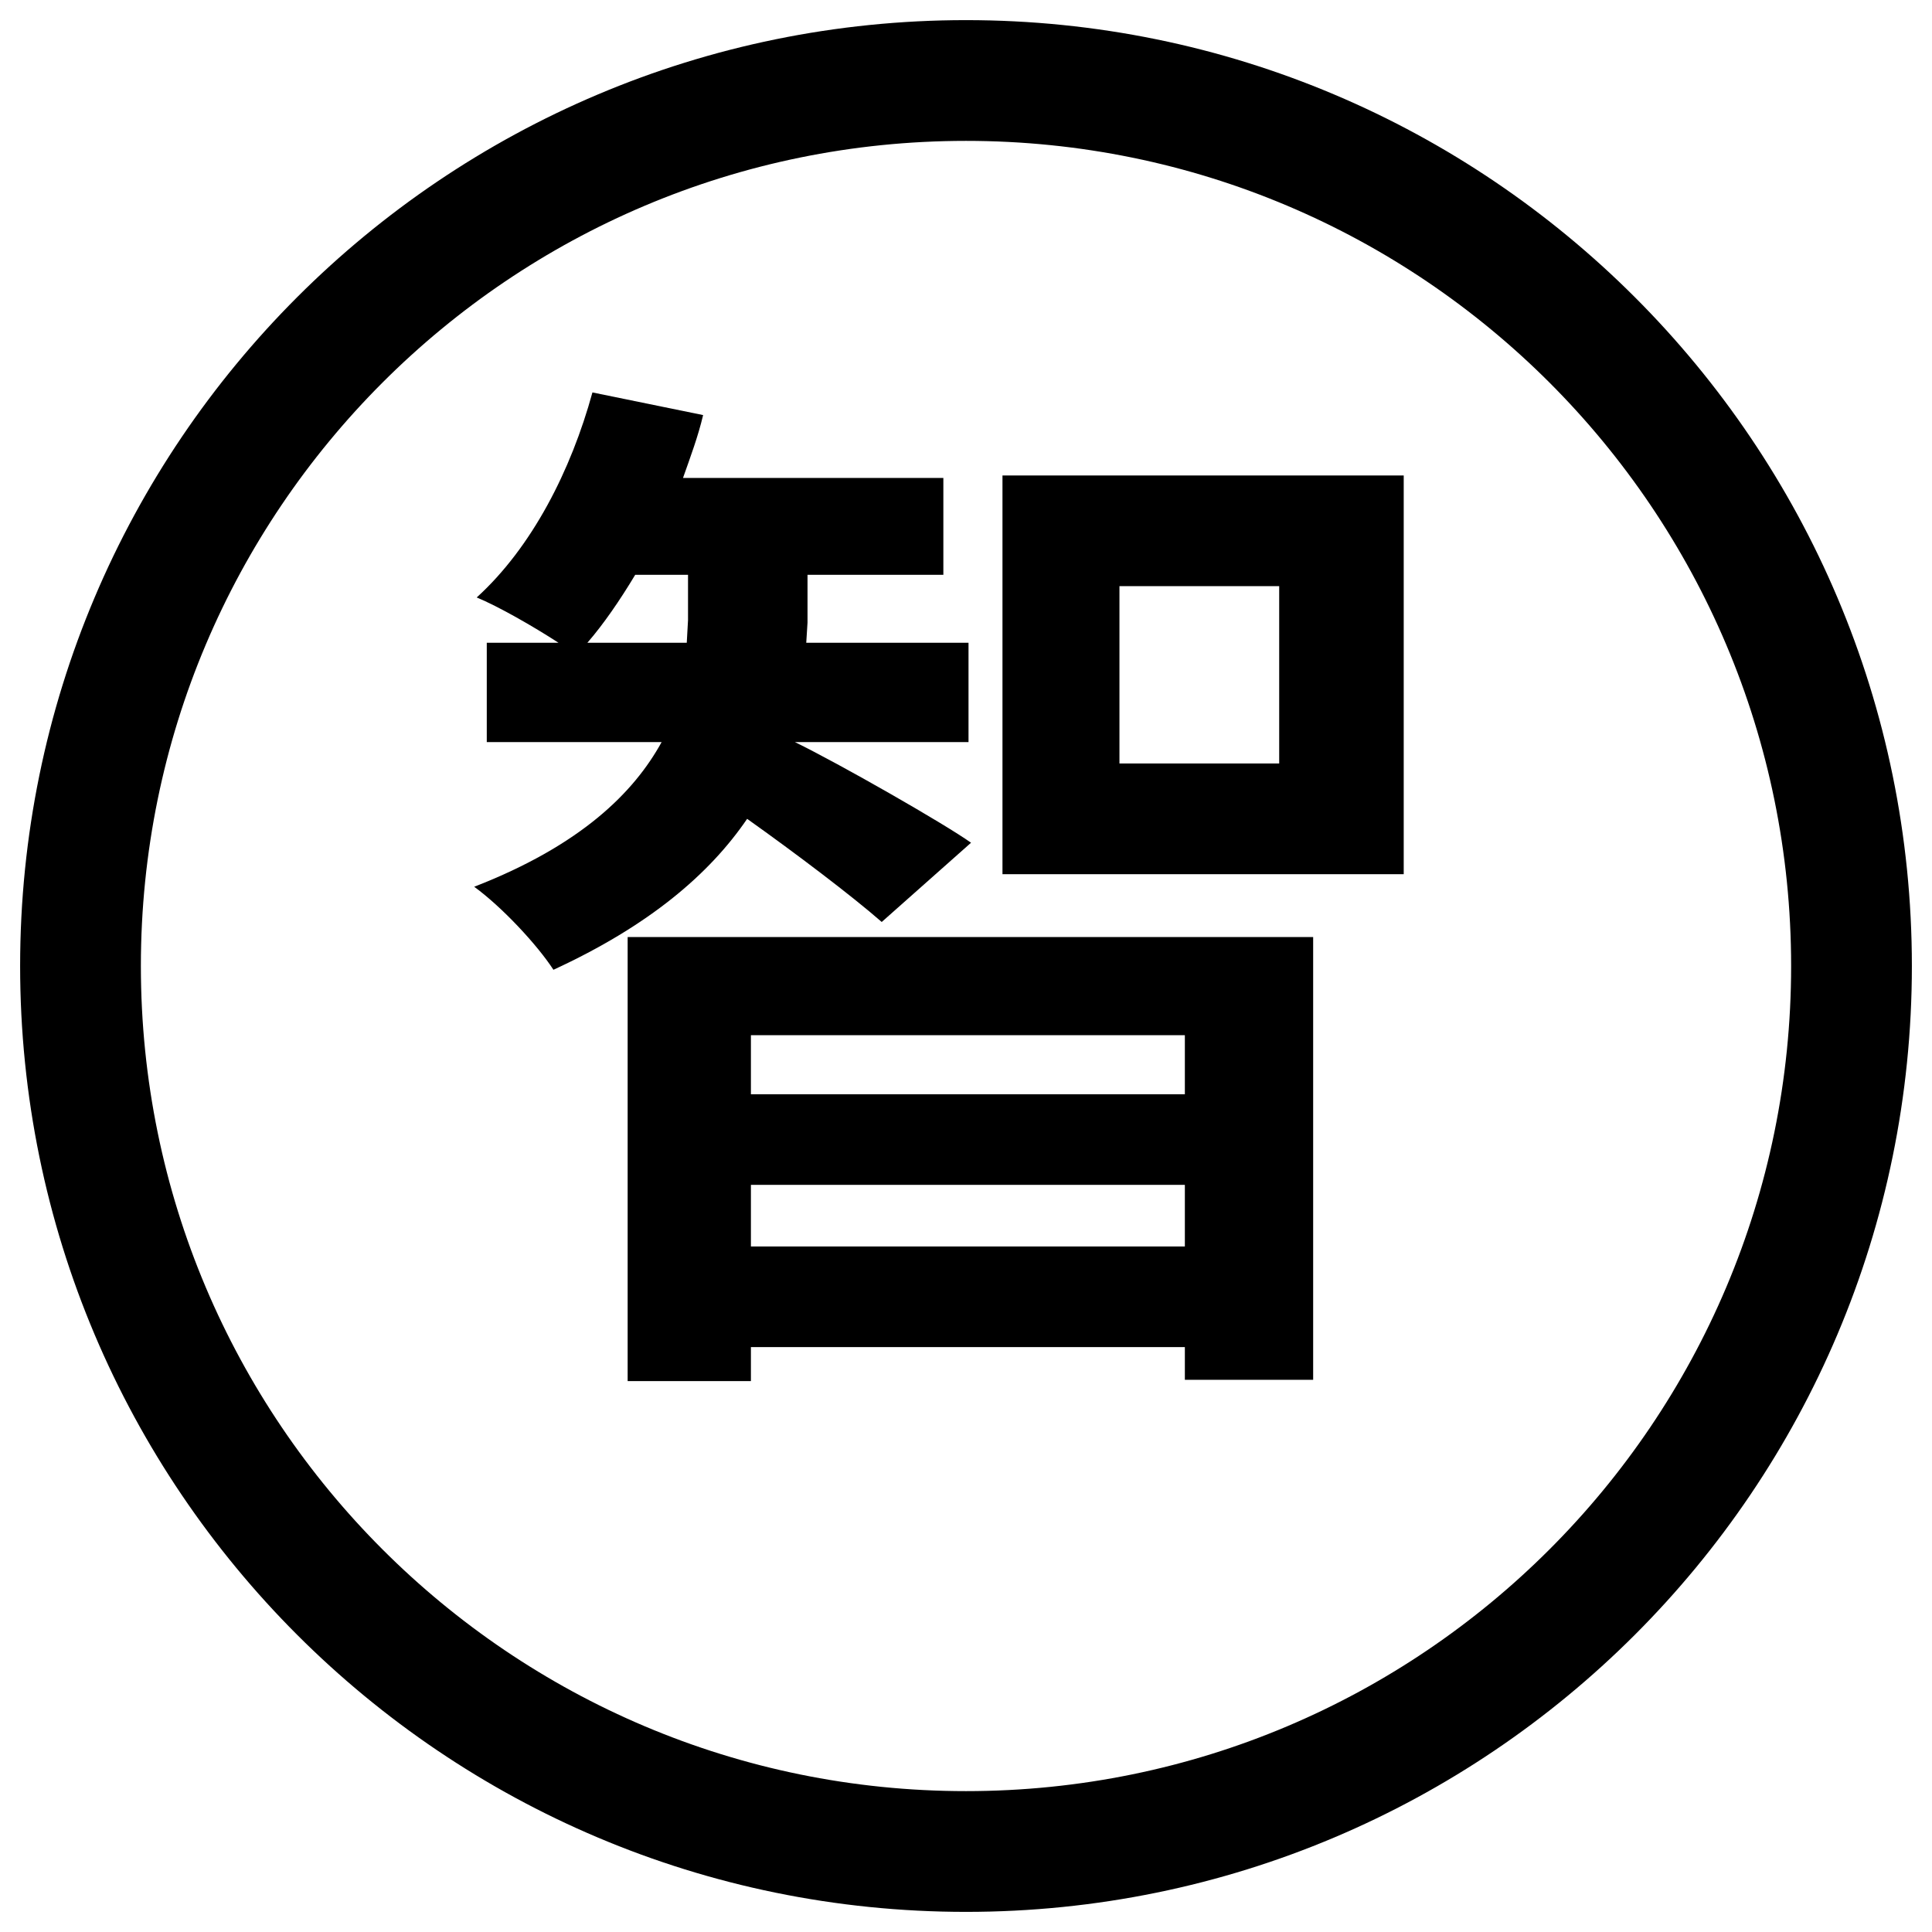
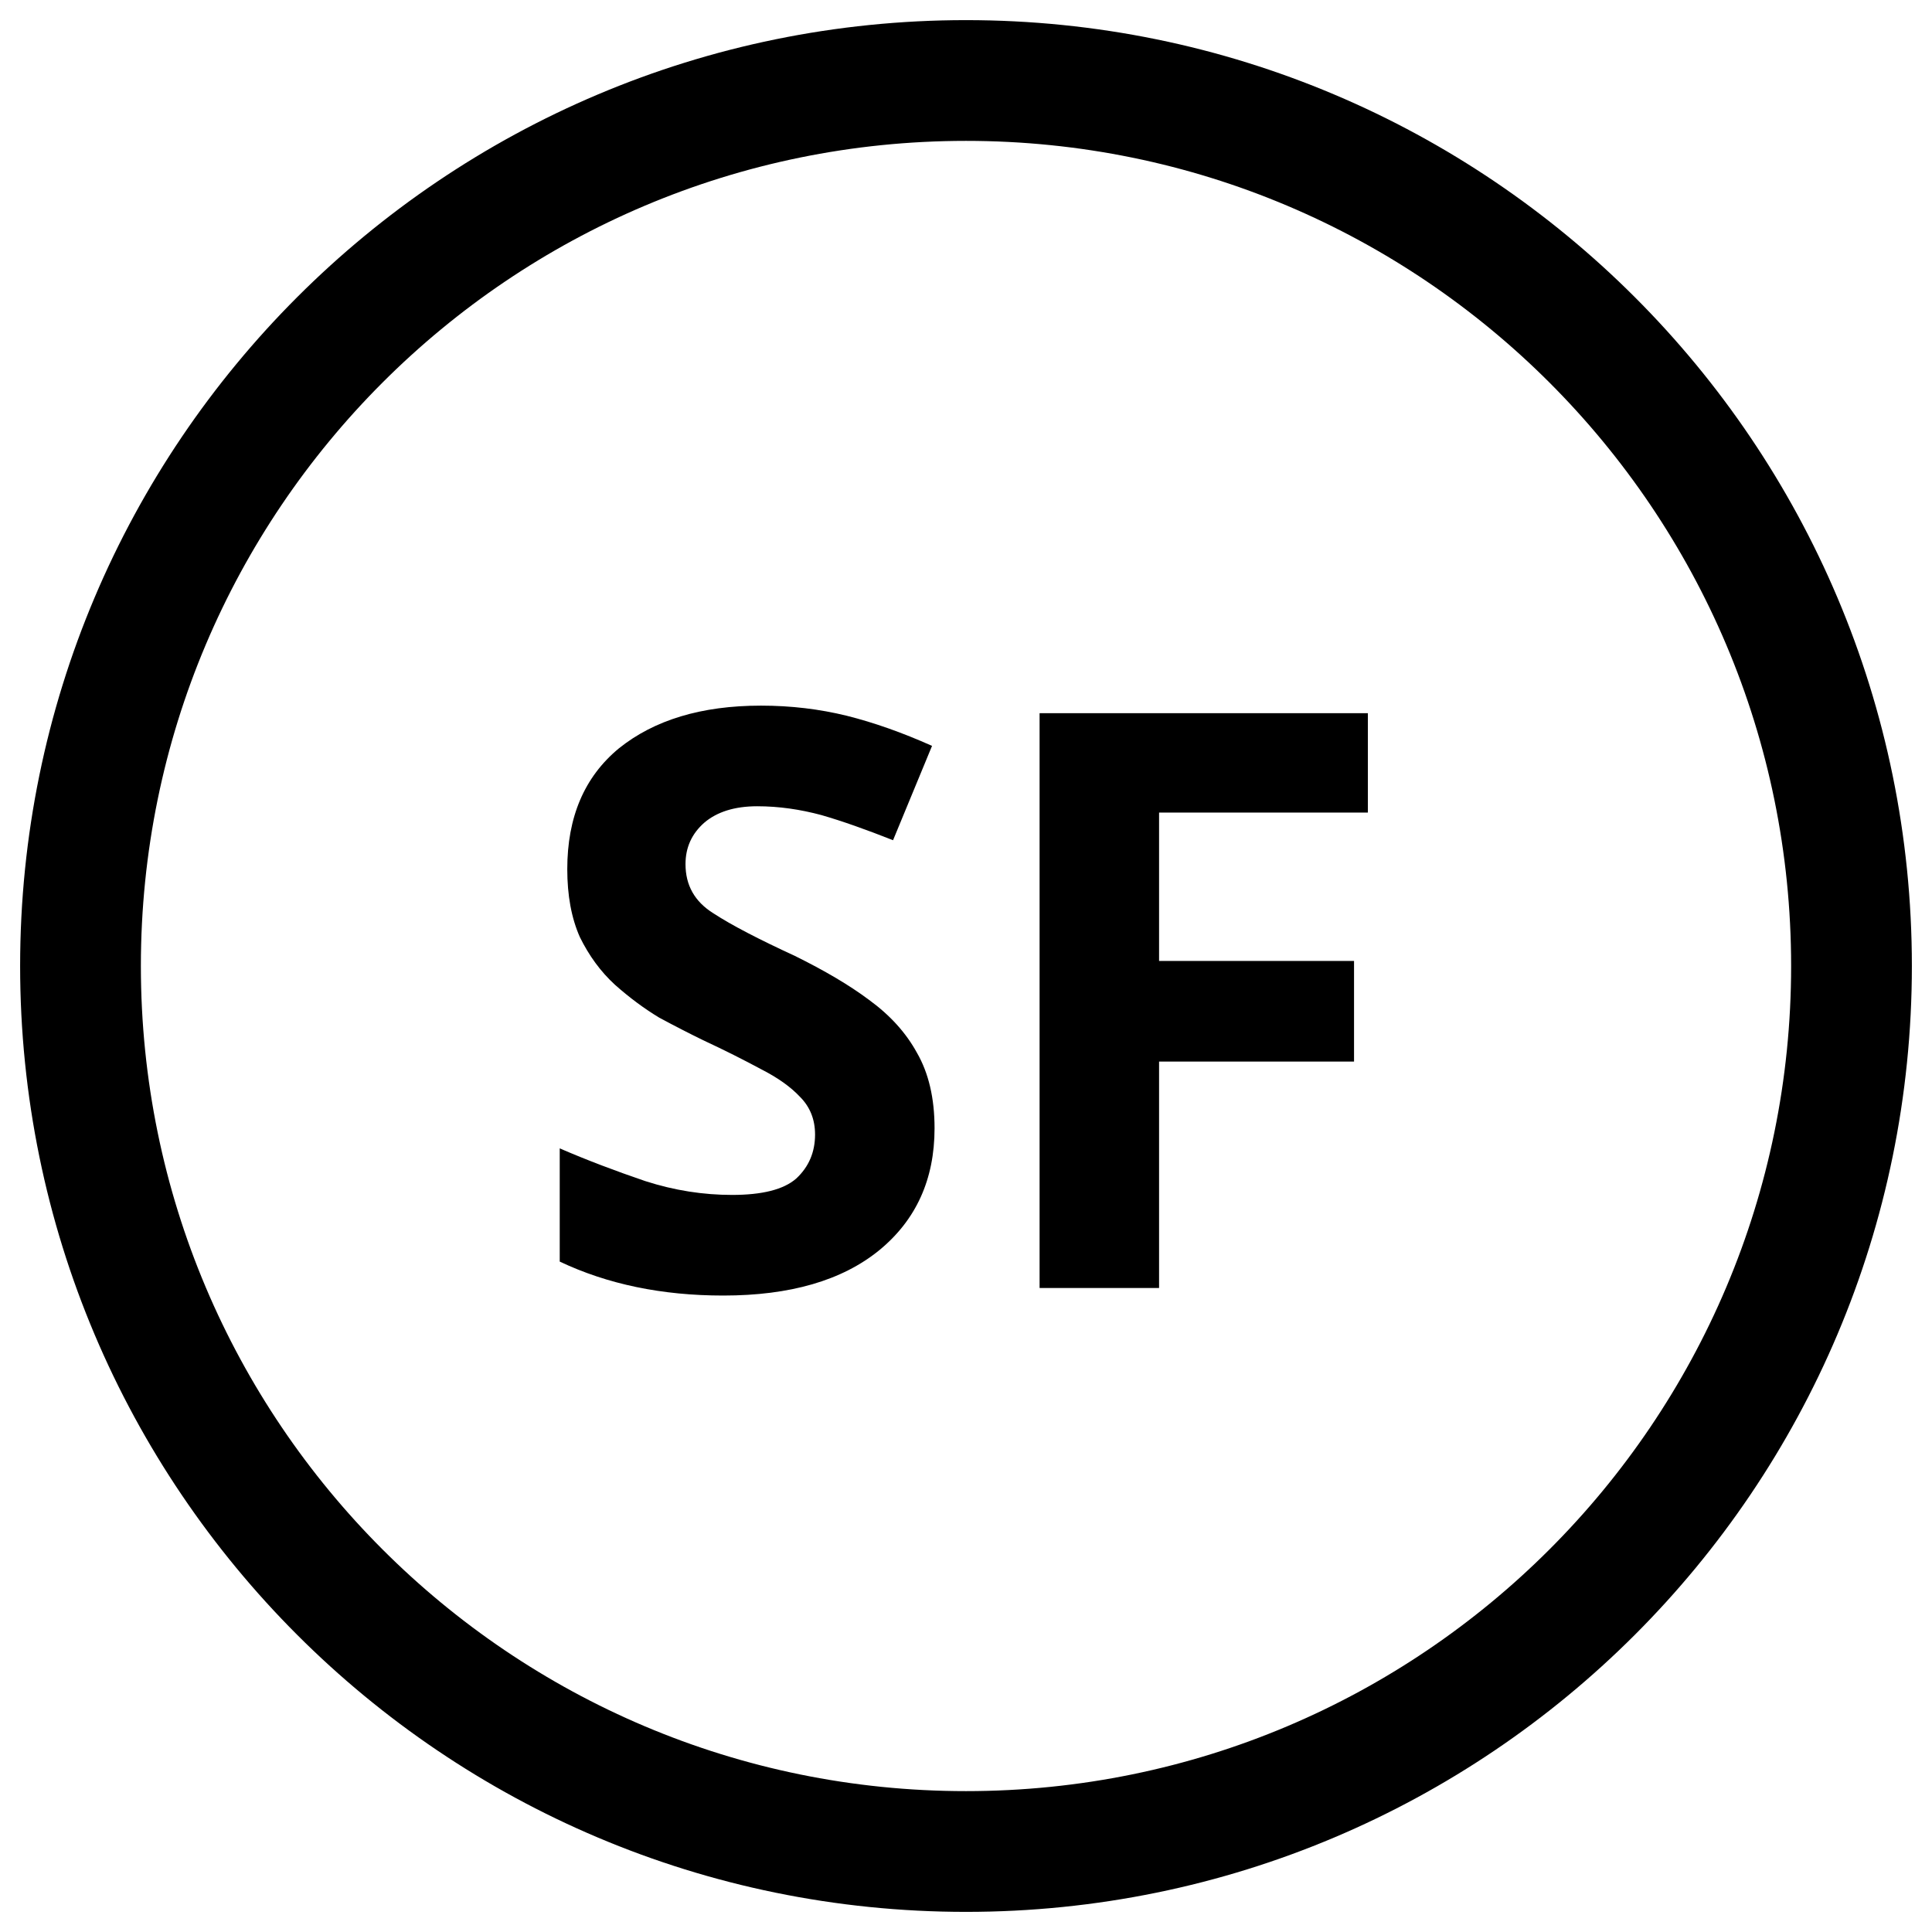
<svg xmlns="http://www.w3.org/2000/svg" viewBox="0 0 24 24" role="img">
  <circle cx="12" cy="12" r="11" fill="none" stroke="#000" stroke-width="1.5" />
-   <text x="12" y="16" text-anchor="middle" font-family="system-ui,sans-serif" font-weight="600" font-size="13" fill="#000">智</text>
+   <text x="12" y="16" text-anchor="middle" font-family="system-ui,sans-serif" font-weight="600" font-size="10" fill="#000">SF</text>
</svg>
